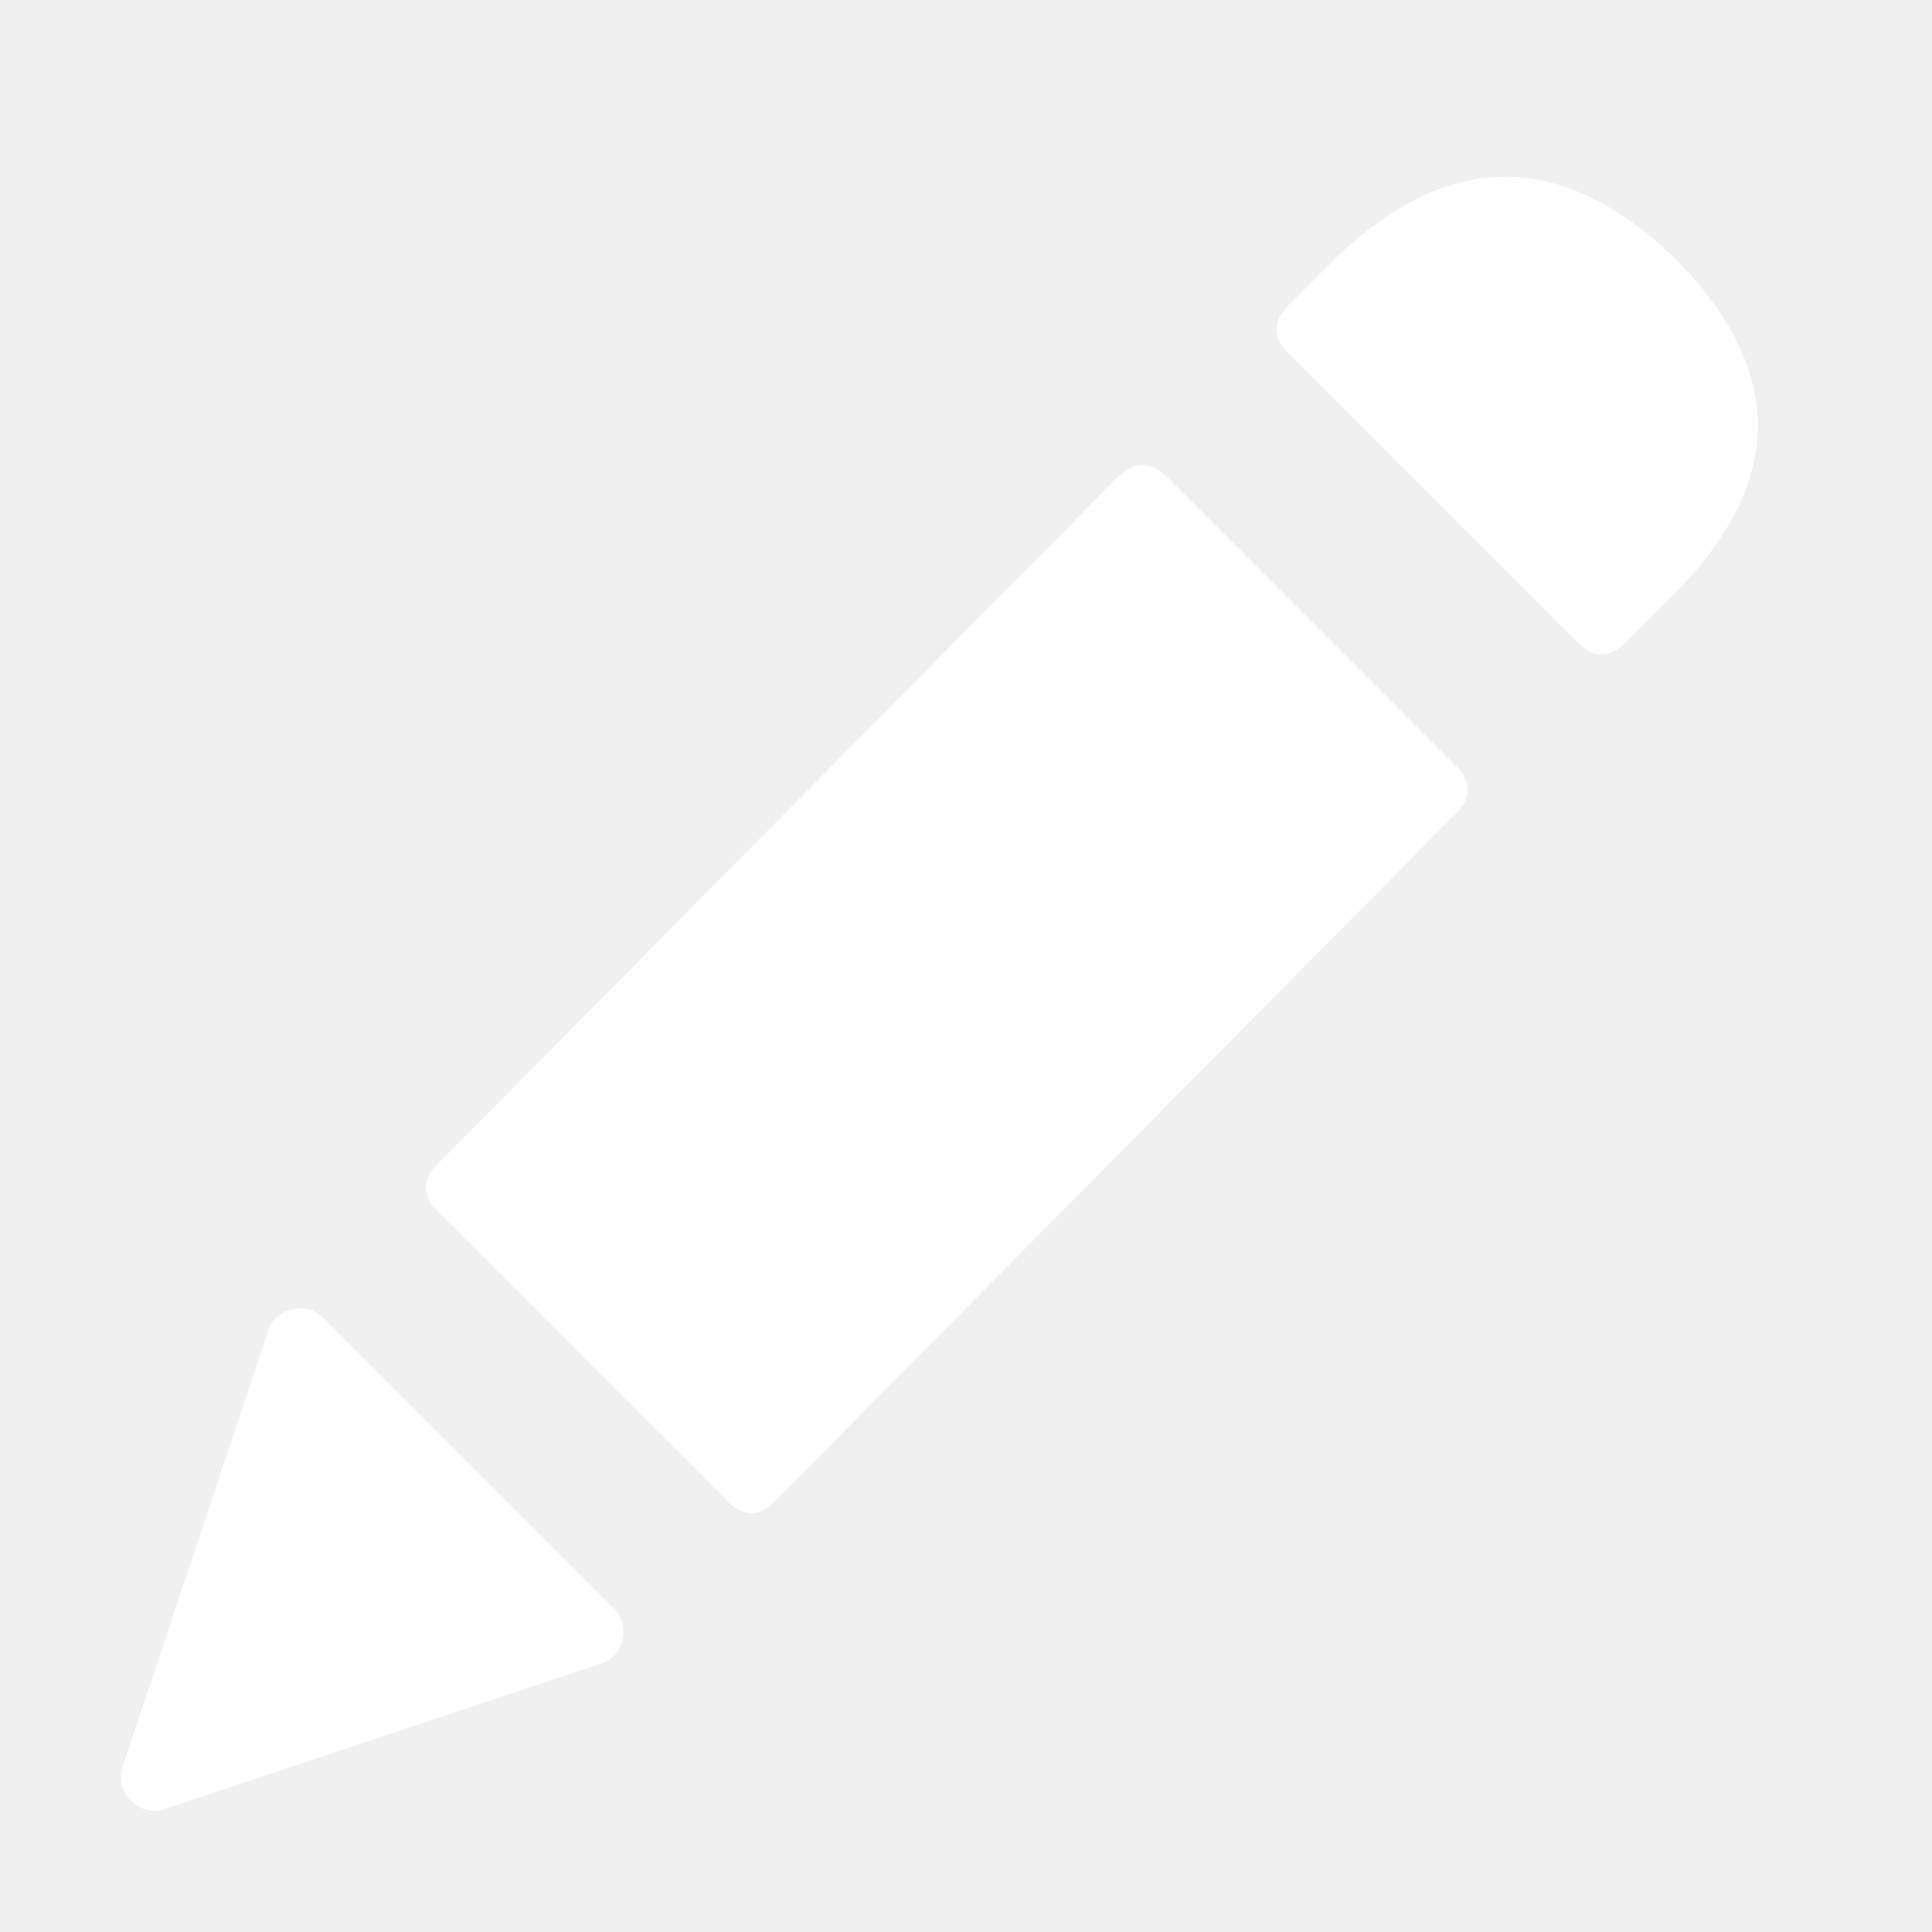
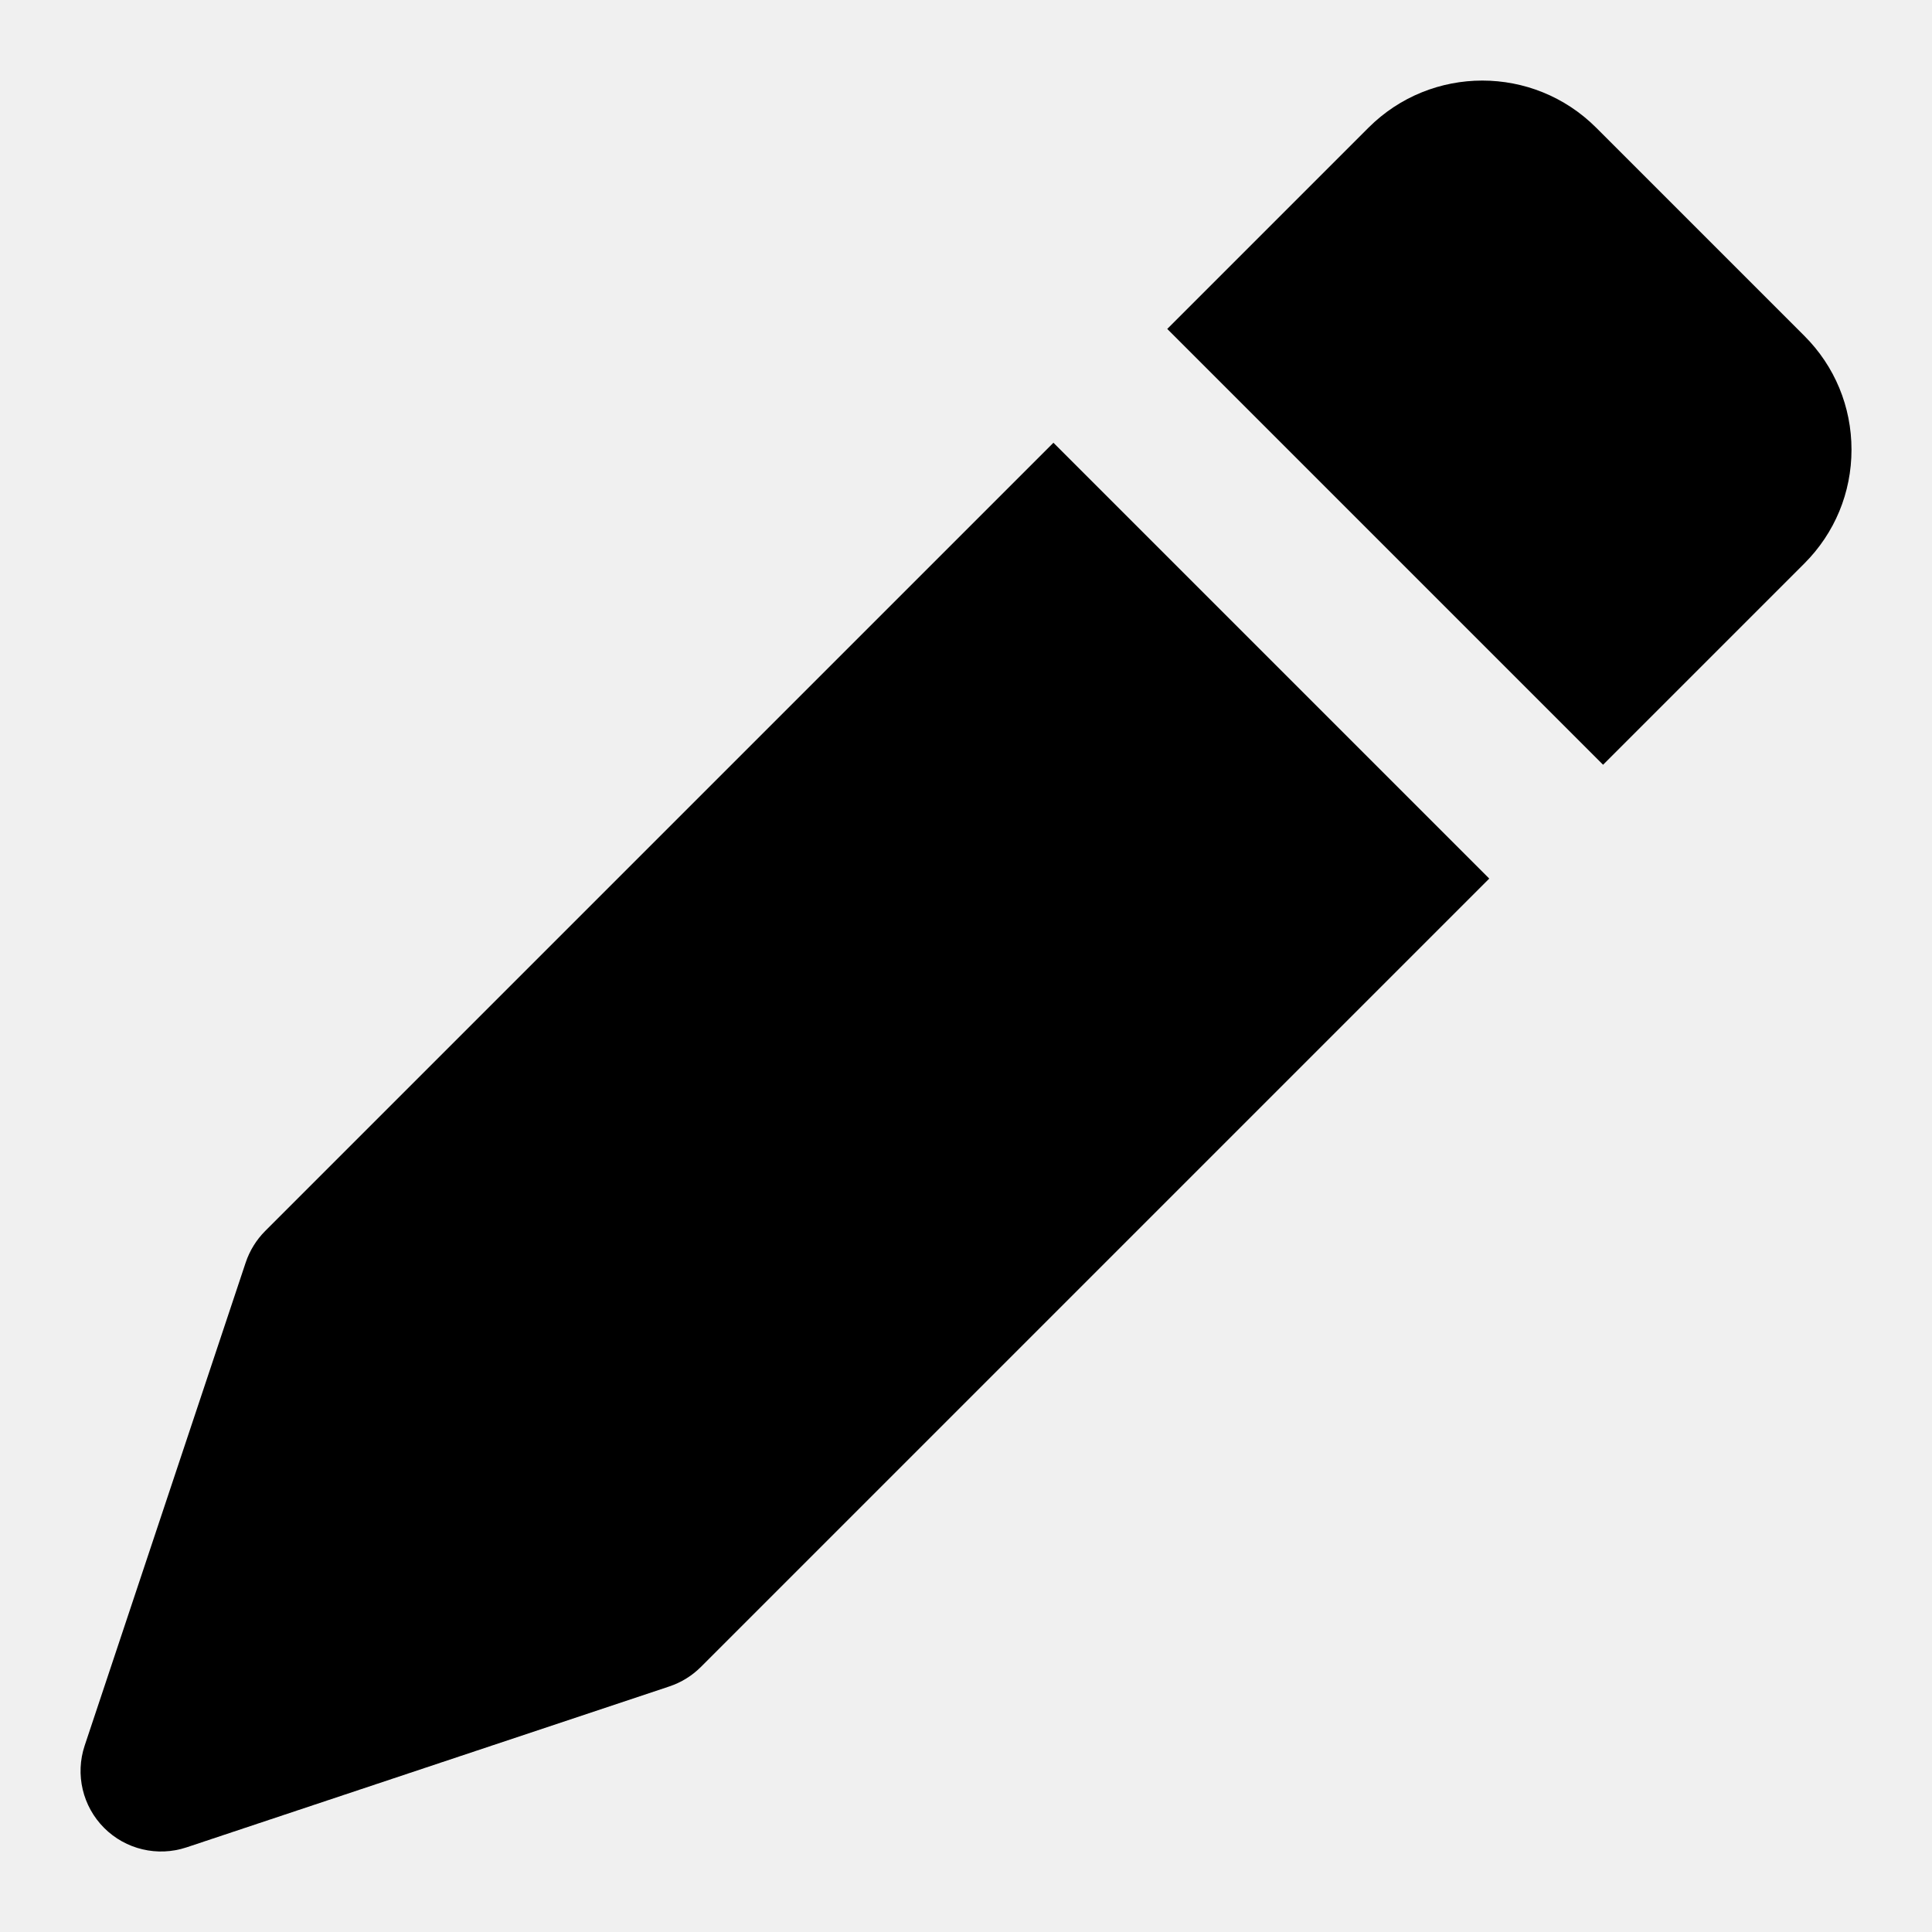
- <svg xmlns="http://www.w3.org/2000/svg" width="16" height="16" viewBox="0 0 16 16">
-   <g fill="none" fill-rule="evenodd">
-     <path d="M9.66 3.944c-.132-.125-.264-.125-.396 0L3.626 9.638c-.132.132-.132.264 0 .396l2.397 2.397c.132.132.264.132.396 0l5.638-5.693c.132-.132.132-.264 0-.396L9.66 3.944zM2.68 10.918c-.074-.074-.162-.098-.263-.074-.102.025-.168.086-.2.186l-1.2 3.595c-.036.11-.013.205.068.287.082.08.178.103.287.067l3.595-1.198c.1-.032.162-.099.186-.2.025-.102 0-.19-.074-.264l-2.399-2.4zM13.862 2.13c-.931-.889-1.862-.889-2.793 0l-.399.399c-.132.132-.132.264 0 .396l2.396 2.397c.132.131.264.131.396 0l.4-.402c.927-.93.927-1.86 0-2.79z" fill="#FFF" />
+ <svg xmlns="http://www.w3.org/2000/svg" viewBox="0 0 24 24">
+   <g fill="currentColor">
+     <path d="m13.086 5.5-9.793 9.793a1.01 1.01 0 0 0-.241.391l-2 6a1 1 0 0 0 1.264 1.265l6-2c.147-.049.281-.132.391-.242l9.793-9.793L13.086 5.5Z" />
+     <path d="m22.414 4.172-2.586-2.586a2.001 2.001 0 0 0-2.828 0l-2.5 2.5L19.914 9.5l2.5-2.5c.378-.378.586-.88.586-1.414s-.208-1.037-.586-1.414Z" />
  </g>
</svg>
